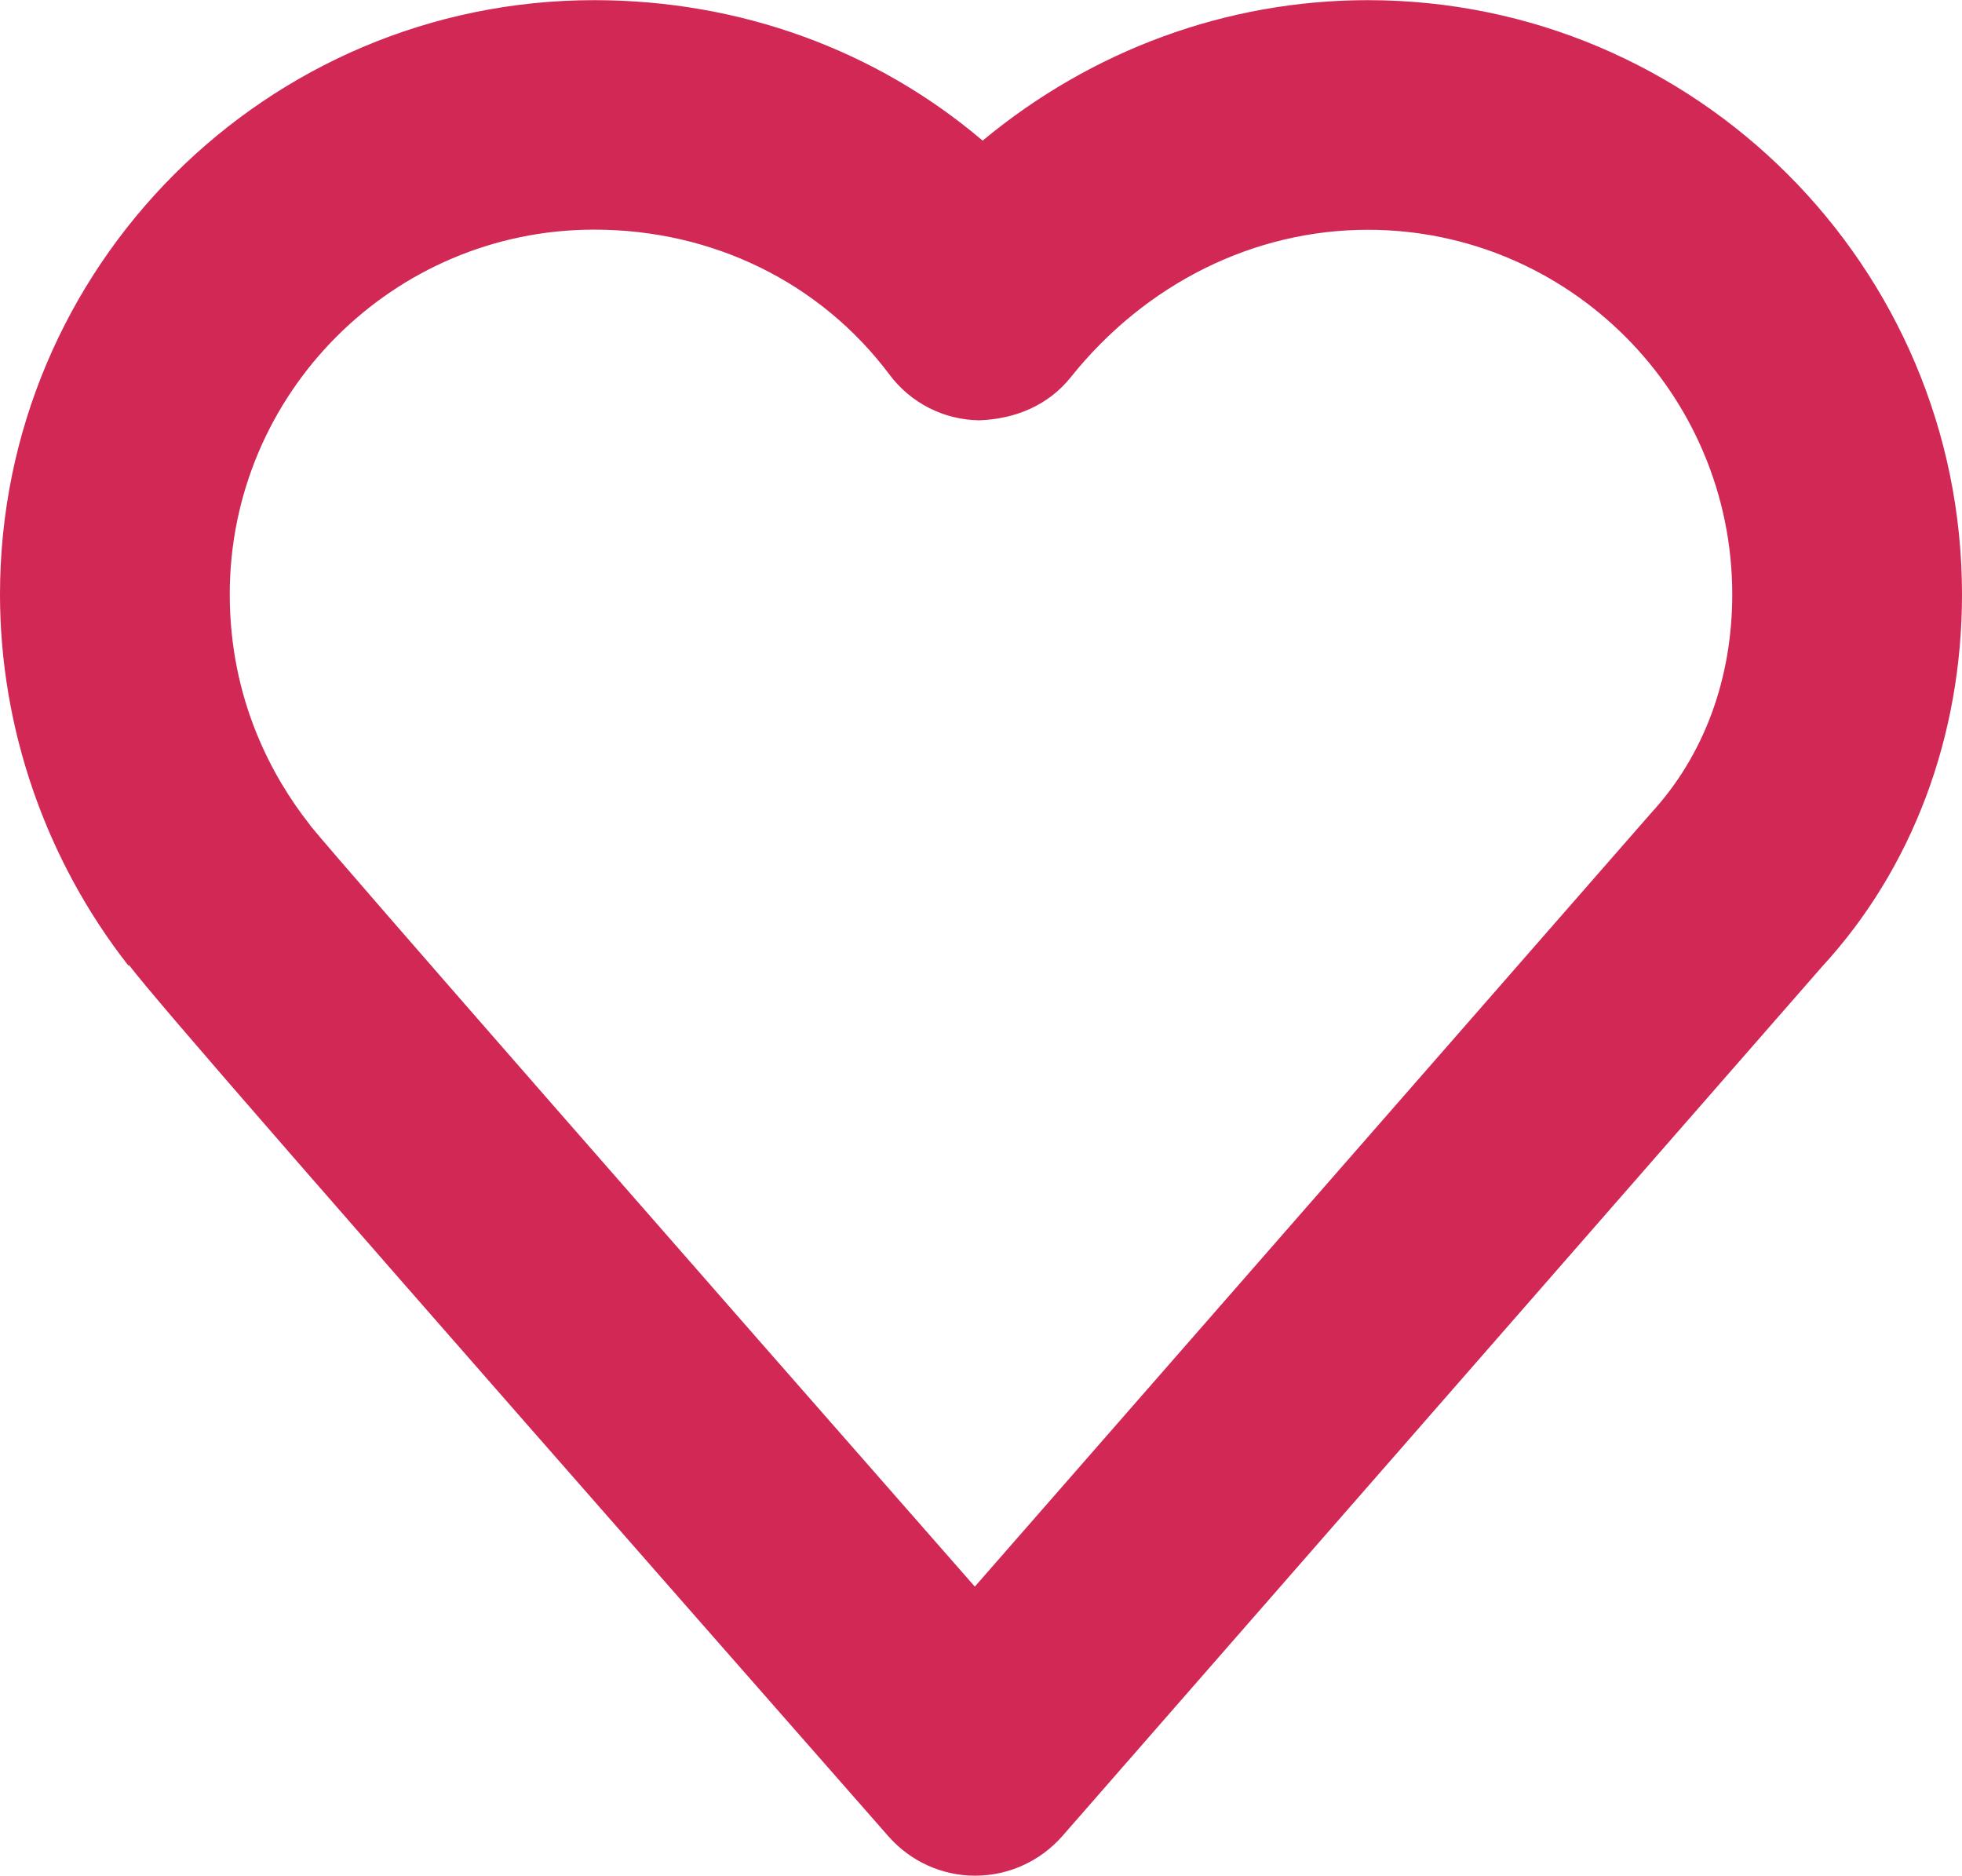
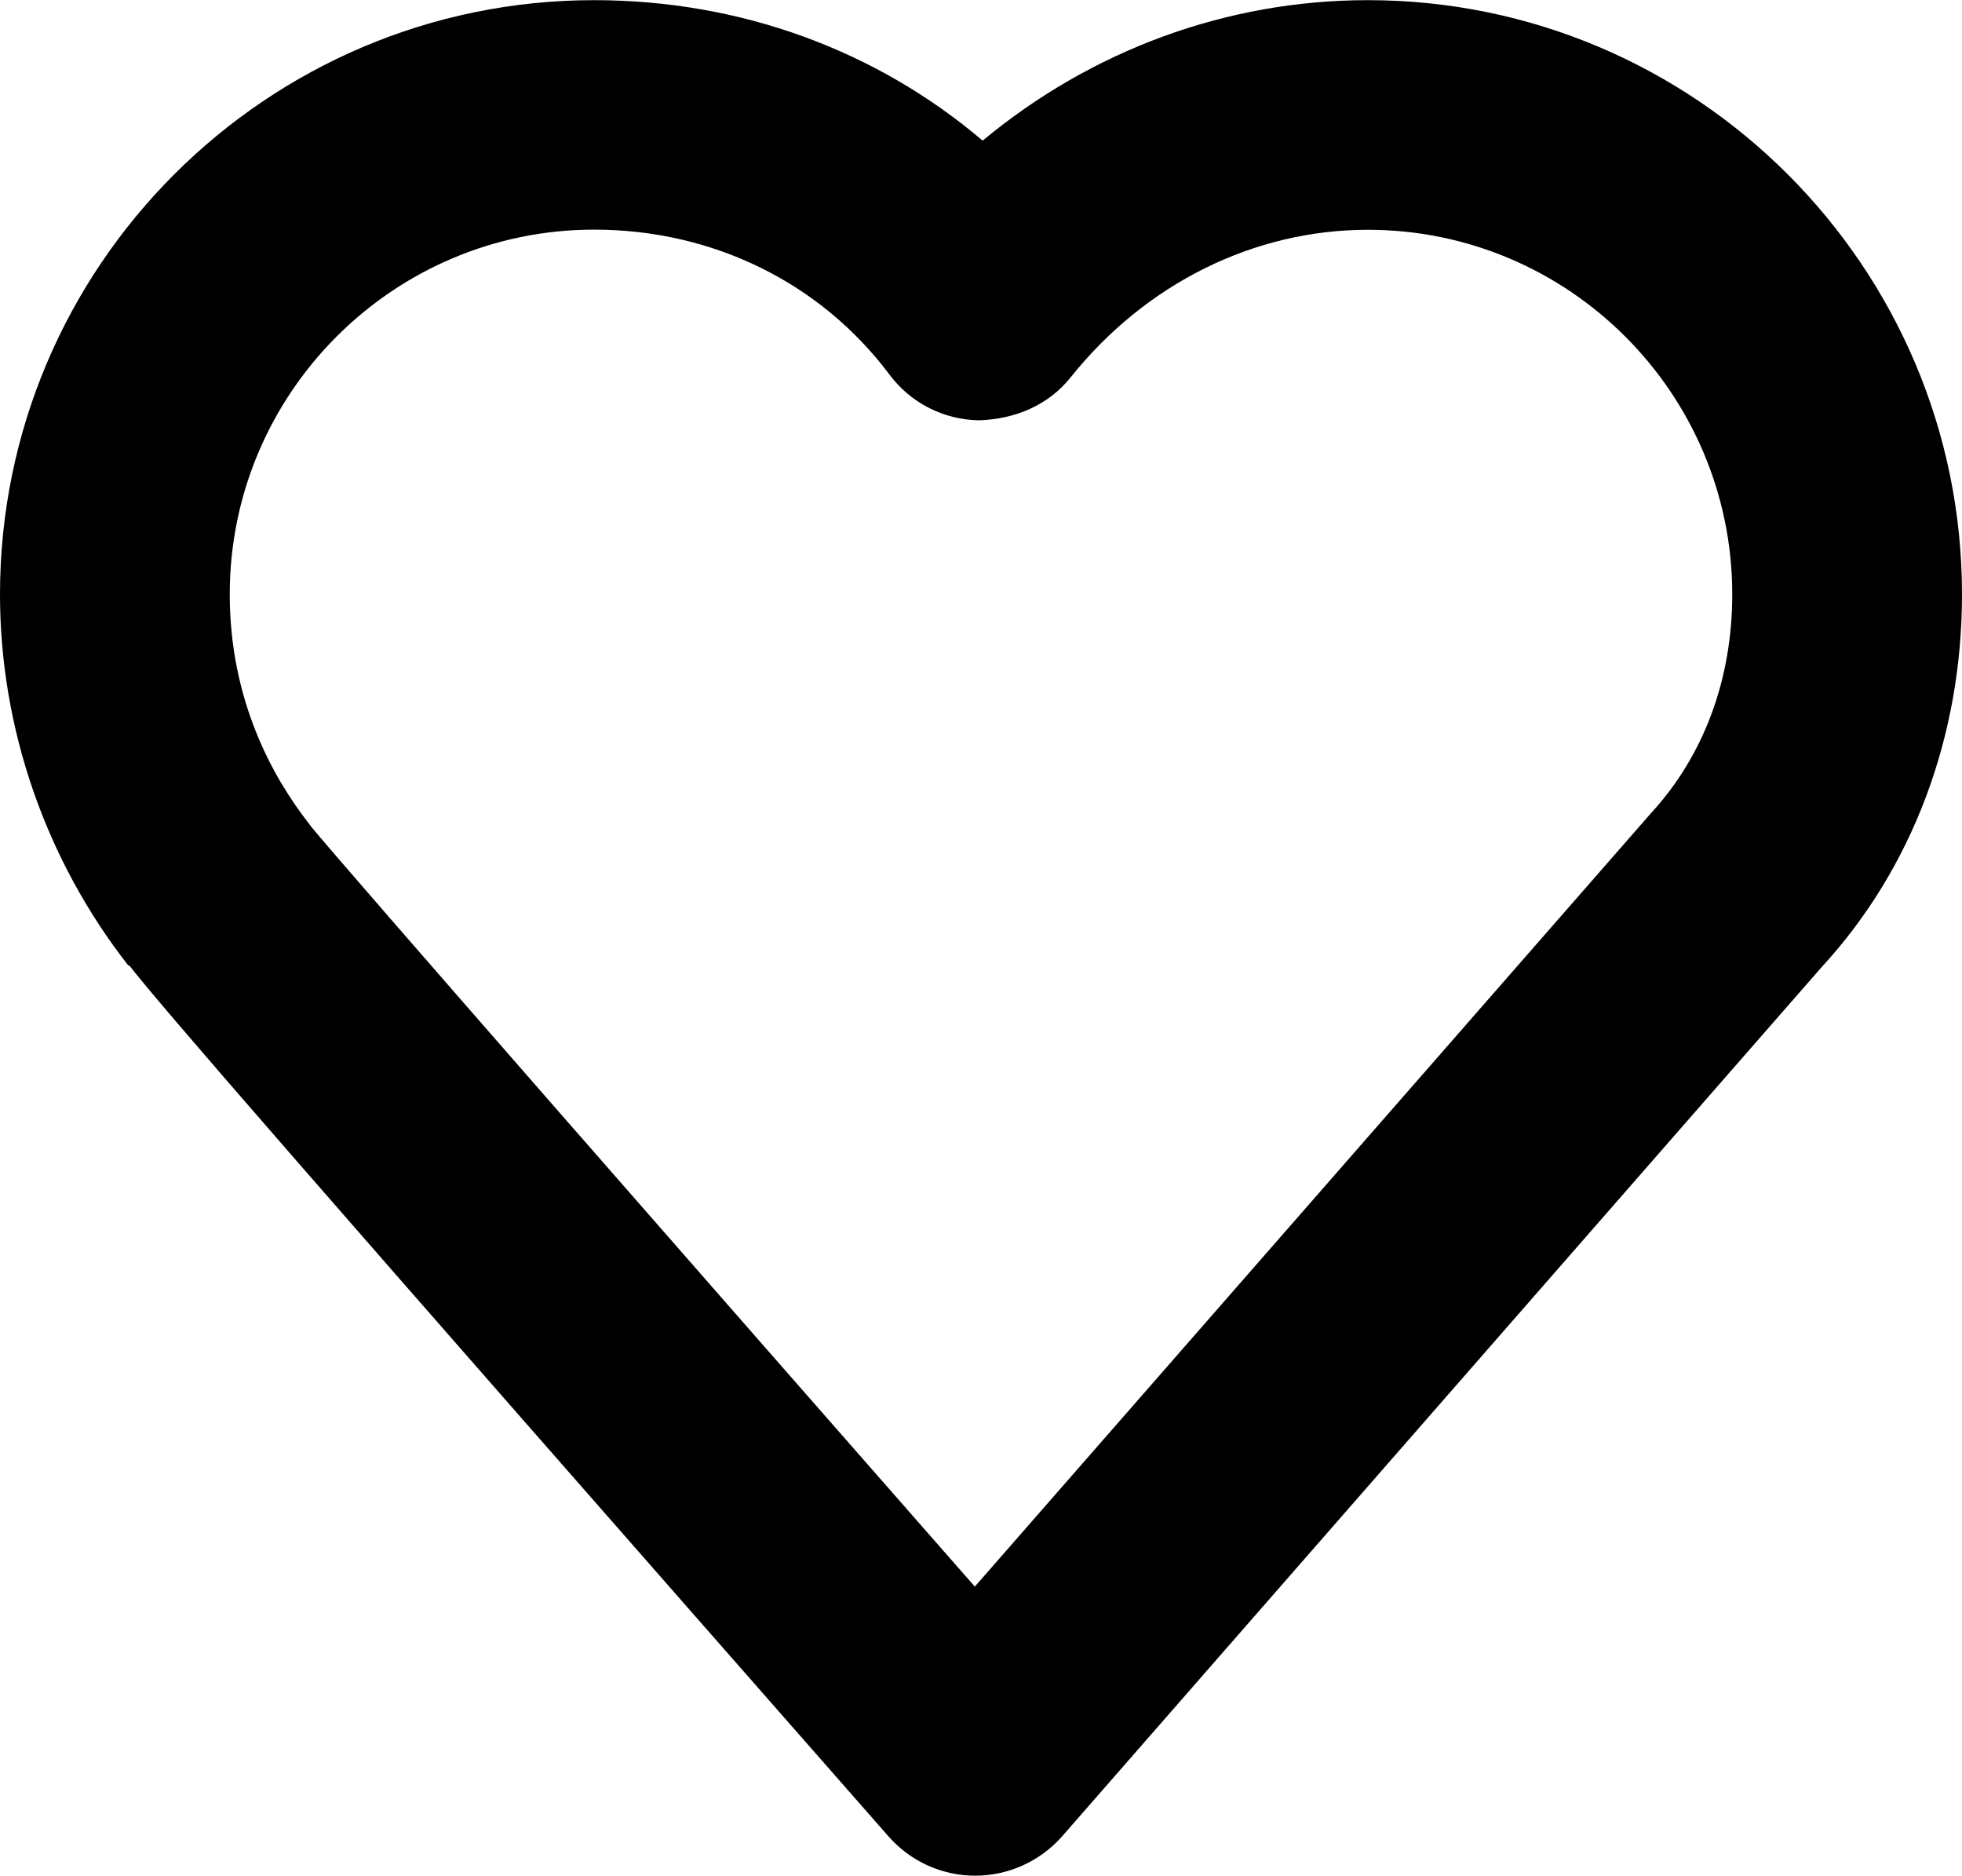
- <svg xmlns="http://www.w3.org/2000/svg" fill="#d22856" version="1.0" id="Layer_1" x="0px" y="0px" viewBox="521.939 473.064 12.545 11.99" enable-background="new 521.939 473.064 12.545 11.99" xml:space="preserve">
+ <svg xmlns="http://www.w3.org/2000/svg" version="1.0" id="Layer_1" x="0px" y="0px" width="12.545px" height="11.99px" viewBox="521.939 473.064 12.545 11.99" enable-background="new 521.939 473.064 12.545 11.99" xml:space="preserve">
  <g>
    <path d="M528.174,485.055c-0.212,0-0.412-0.091-0.552-0.249c-3.798-4.324-4.644-5.298-4.858-5.572l-0.004,0.003   c-0.529-0.675-0.821-1.518-0.821-2.373c0-2.095,1.704-3.799,3.799-3.799c0.934,0,1.804,0.32,2.484,0.898   c0.696-0.578,1.56-0.898,2.463-0.898c2.095,0,3.799,1.704,3.799,3.799c0,0.909-0.318,1.754-0.896,2.381l-4.86,5.561   C528.587,484.964,528.386,485.055,528.174,485.055L528.174,485.055z M523.929,478.349c0.208,0.255,2.471,2.839,4.243,4.858   l4.323-4.944c0.34-0.369,0.52-0.86,0.52-1.399c0-1.285-1.045-2.331-2.33-2.331c-0.729,0-1.421,0.344-1.9,0.943   c-0.142,0.178-0.353,0.267-0.585,0.275c-0.227-0.003-0.439-0.111-0.575-0.294c-0.441-0.587-1.129-0.925-1.887-0.925   c-1.285,0-2.33,1.046-2.33,2.331c0,0.678,0.275,1.171,0.507,1.467C523.919,478.336,523.925,478.342,523.929,478.349z" />
  </g>
</svg>
